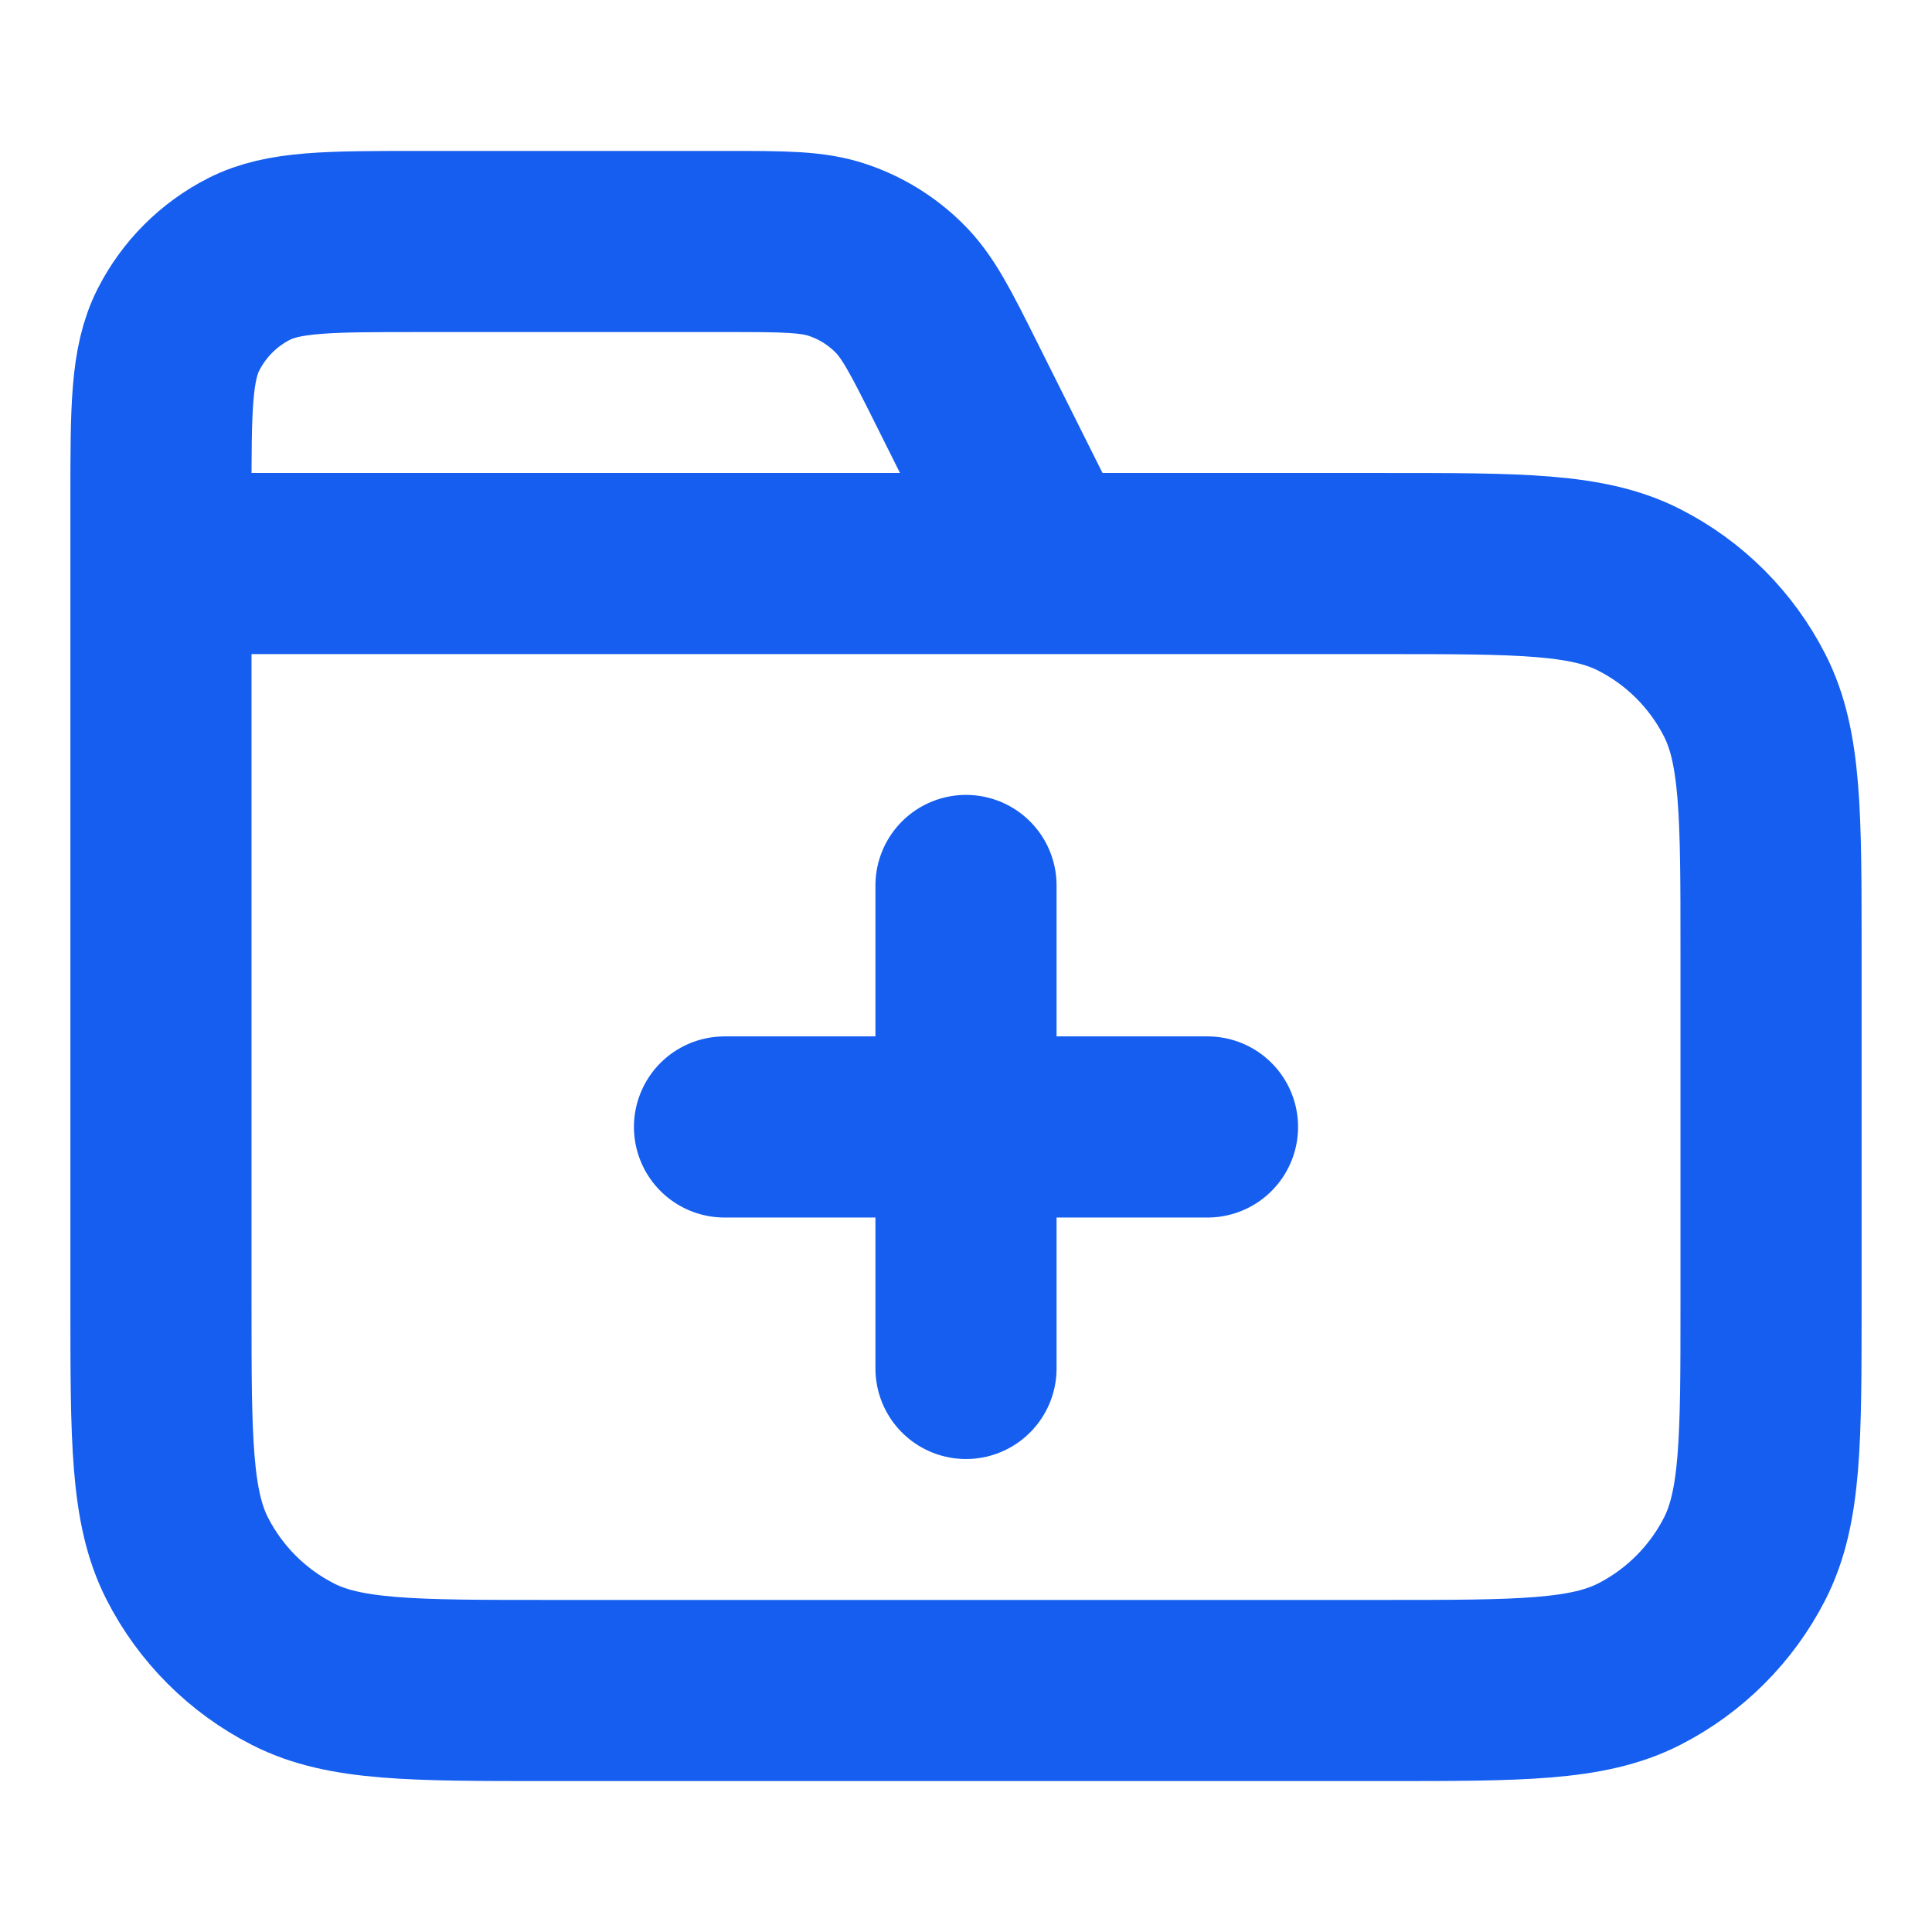
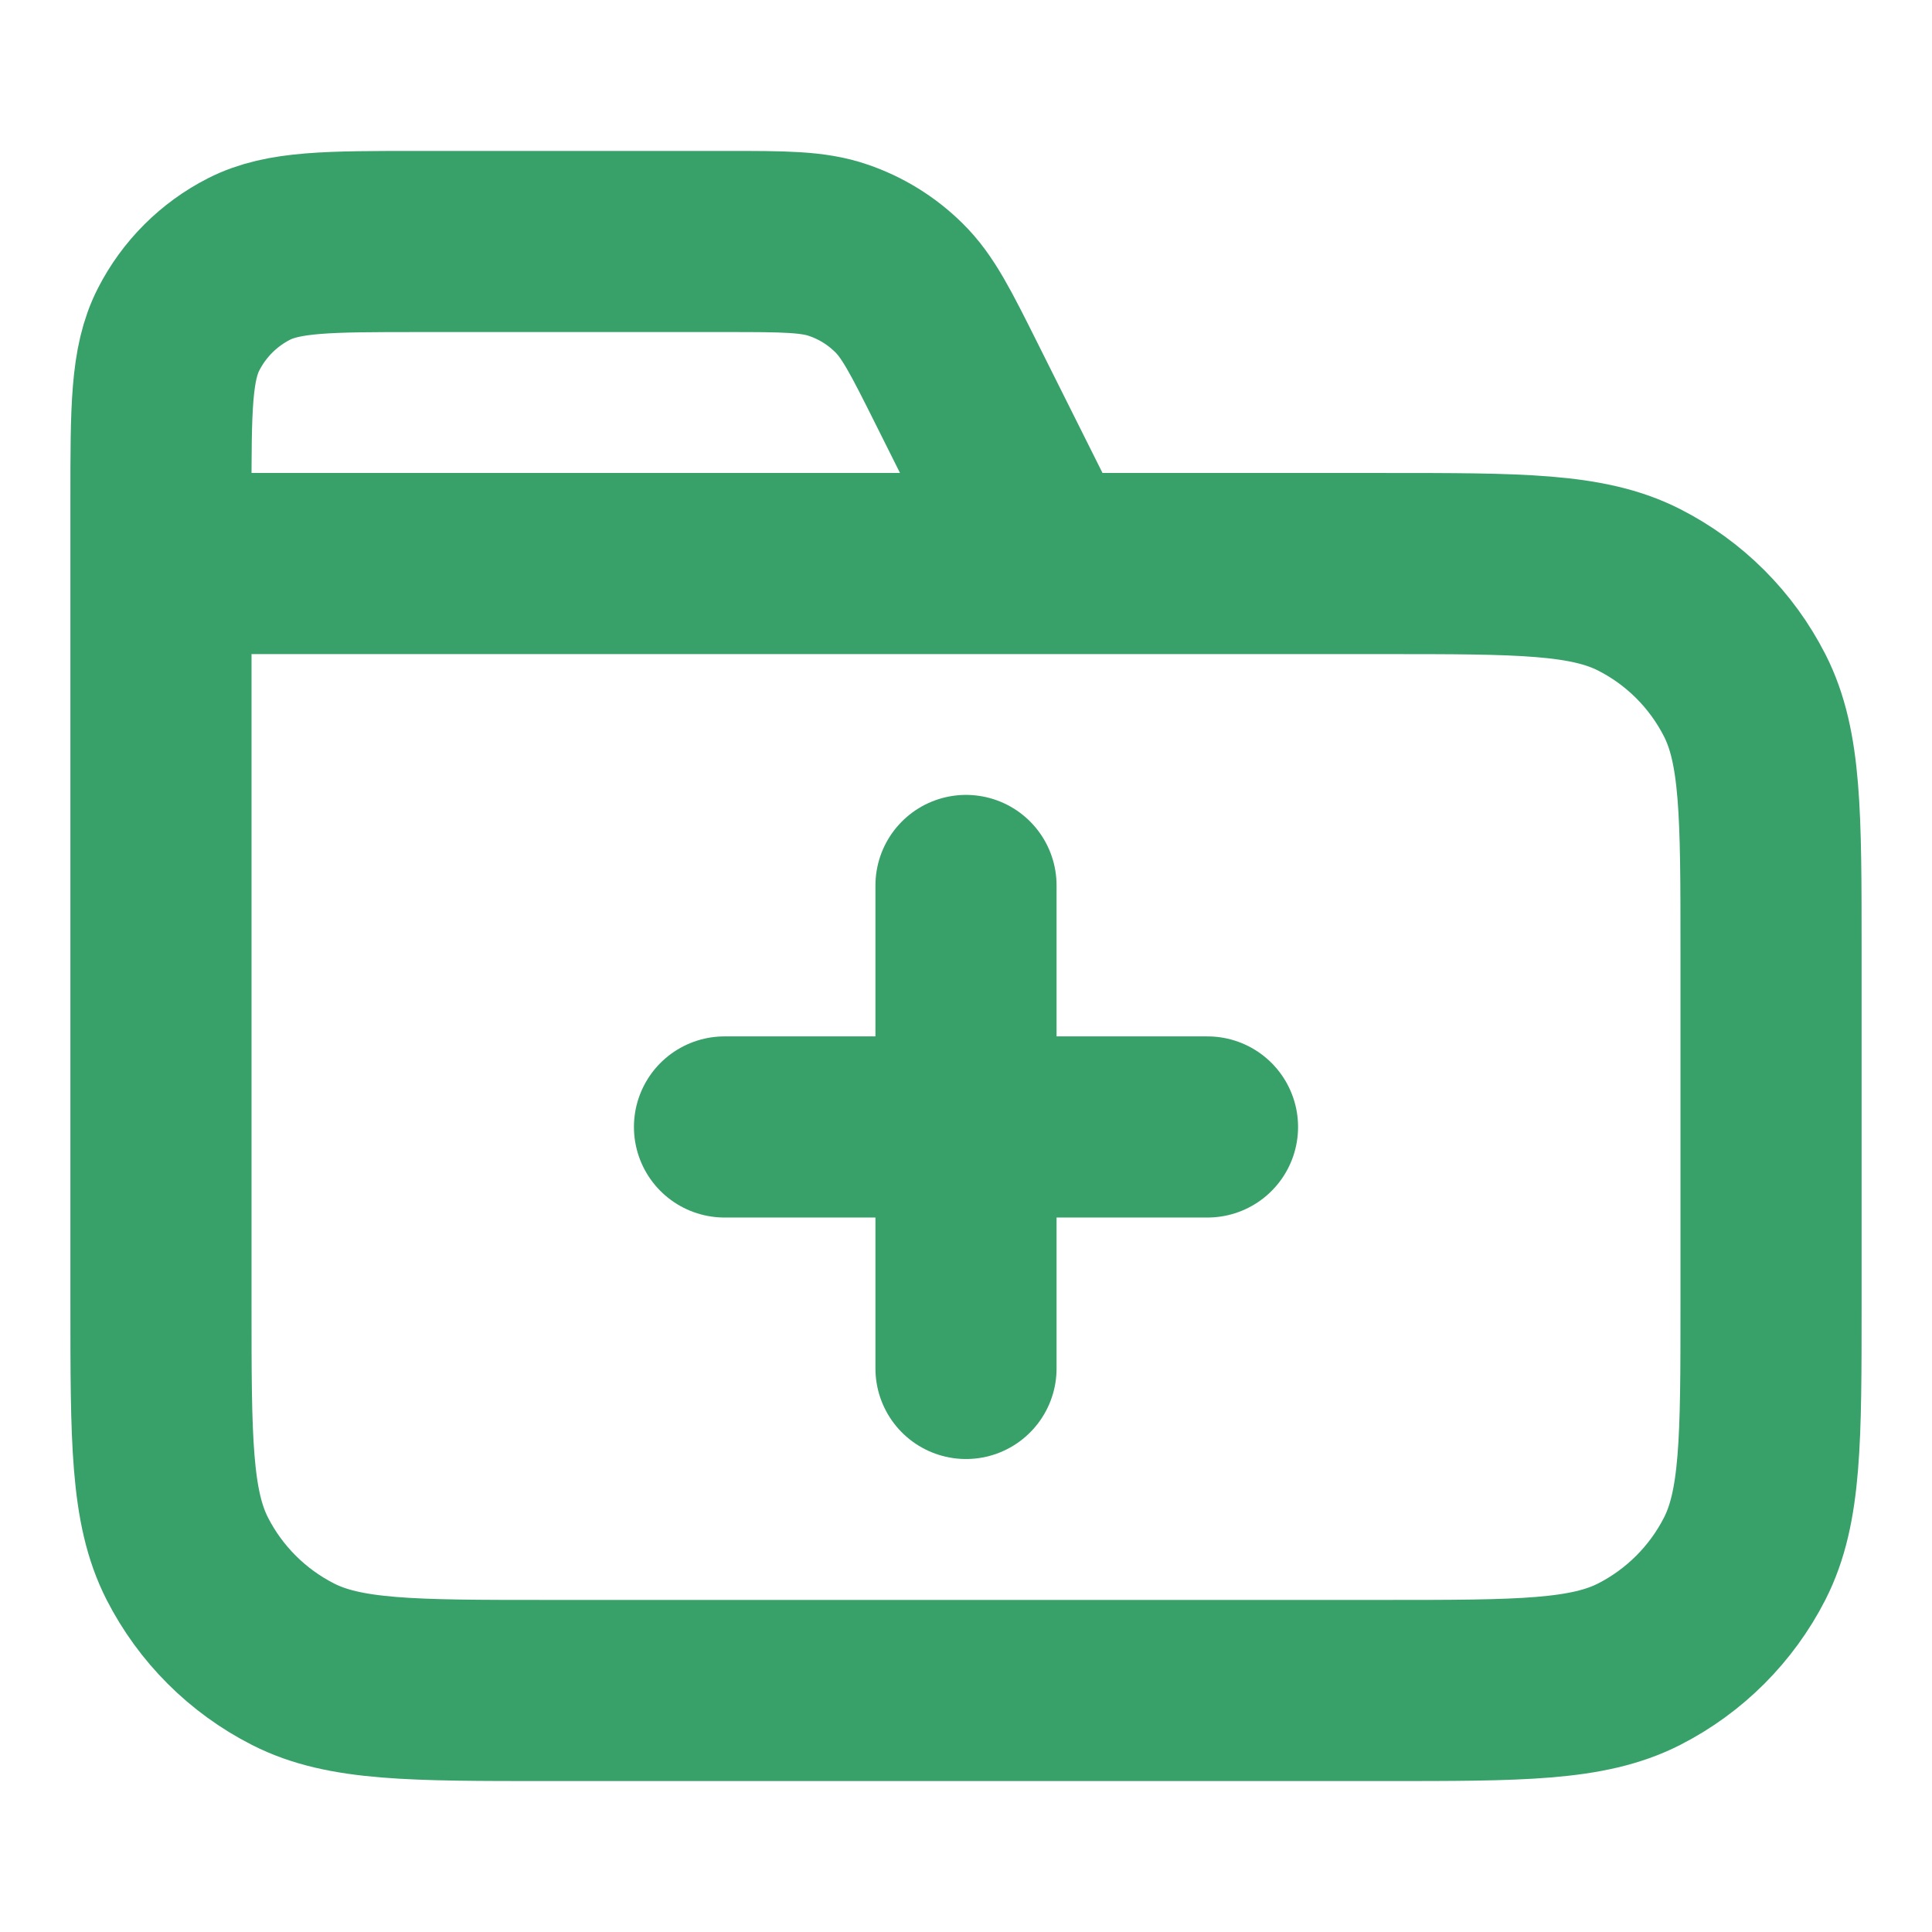
<svg xmlns="http://www.w3.org/2000/svg" width="16" height="16" viewBox="0 0 16 16" fill="none">
-   <path d="M8.667 4.667L7.923 3.179C7.709 2.751 7.602 2.537 7.442 2.381C7.301 2.242 7.131 2.137 6.944 2.073C6.733 2 6.494 2 6.015 2H3.467C2.72 2 2.347 2 2.062 2.145C1.811 2.273 1.607 2.477 1.479 2.728C1.333 3.013 1.333 3.387 1.333 4.133V4.667M1.333 4.667H11.467C12.587 4.667 13.147 4.667 13.575 4.885C13.951 5.076 14.257 5.382 14.449 5.759C14.667 6.187 14.667 6.747 14.667 7.867V10.8C14.667 11.92 14.667 12.48 14.449 12.908C14.257 13.284 13.951 13.59 13.575 13.782C13.147 14 12.587 14 11.467 14H4.534C3.413 14 2.853 14 2.426 13.782C2.049 13.59 1.743 13.284 1.551 12.908C1.333 12.48 1.333 11.92 1.333 10.8V4.667ZM8 11.333V7.333M6 9.333H10" stroke="#155EEF" stroke-width="1.5" stroke-linecap="round" stroke-linejoin="round" />
+   <path d="M8.667 4.667L7.923 3.179C7.709 2.751 7.602 2.537 7.442 2.381C7.301 2.242 7.131 2.137 6.944 2.073C6.733 2 6.494 2 6.015 2H3.467C2.72 2 2.347 2 2.062 2.145C1.811 2.273 1.607 2.477 1.479 2.728C1.333 3.013 1.333 3.387 1.333 4.133V4.667M1.333 4.667H11.467C12.587 4.667 13.147 4.667 13.575 4.885C13.951 5.076 14.257 5.382 14.449 5.759C14.667 6.187 14.667 6.747 14.667 7.867V10.8C14.667 11.92 14.667 12.48 14.449 12.908C14.257 13.284 13.951 13.59 13.575 13.782C13.147 14 12.587 14 11.467 14H4.534C3.413 14 2.853 14 2.426 13.782C2.049 13.59 1.743 13.284 1.551 12.908C1.333 12.48 1.333 11.92 1.333 10.8V4.667ZM8 11.333V7.333M6 9.333H10" stroke="#38A169" stroke-width="1.5" stroke-linecap="round" stroke-linejoin="round" />
</svg>
